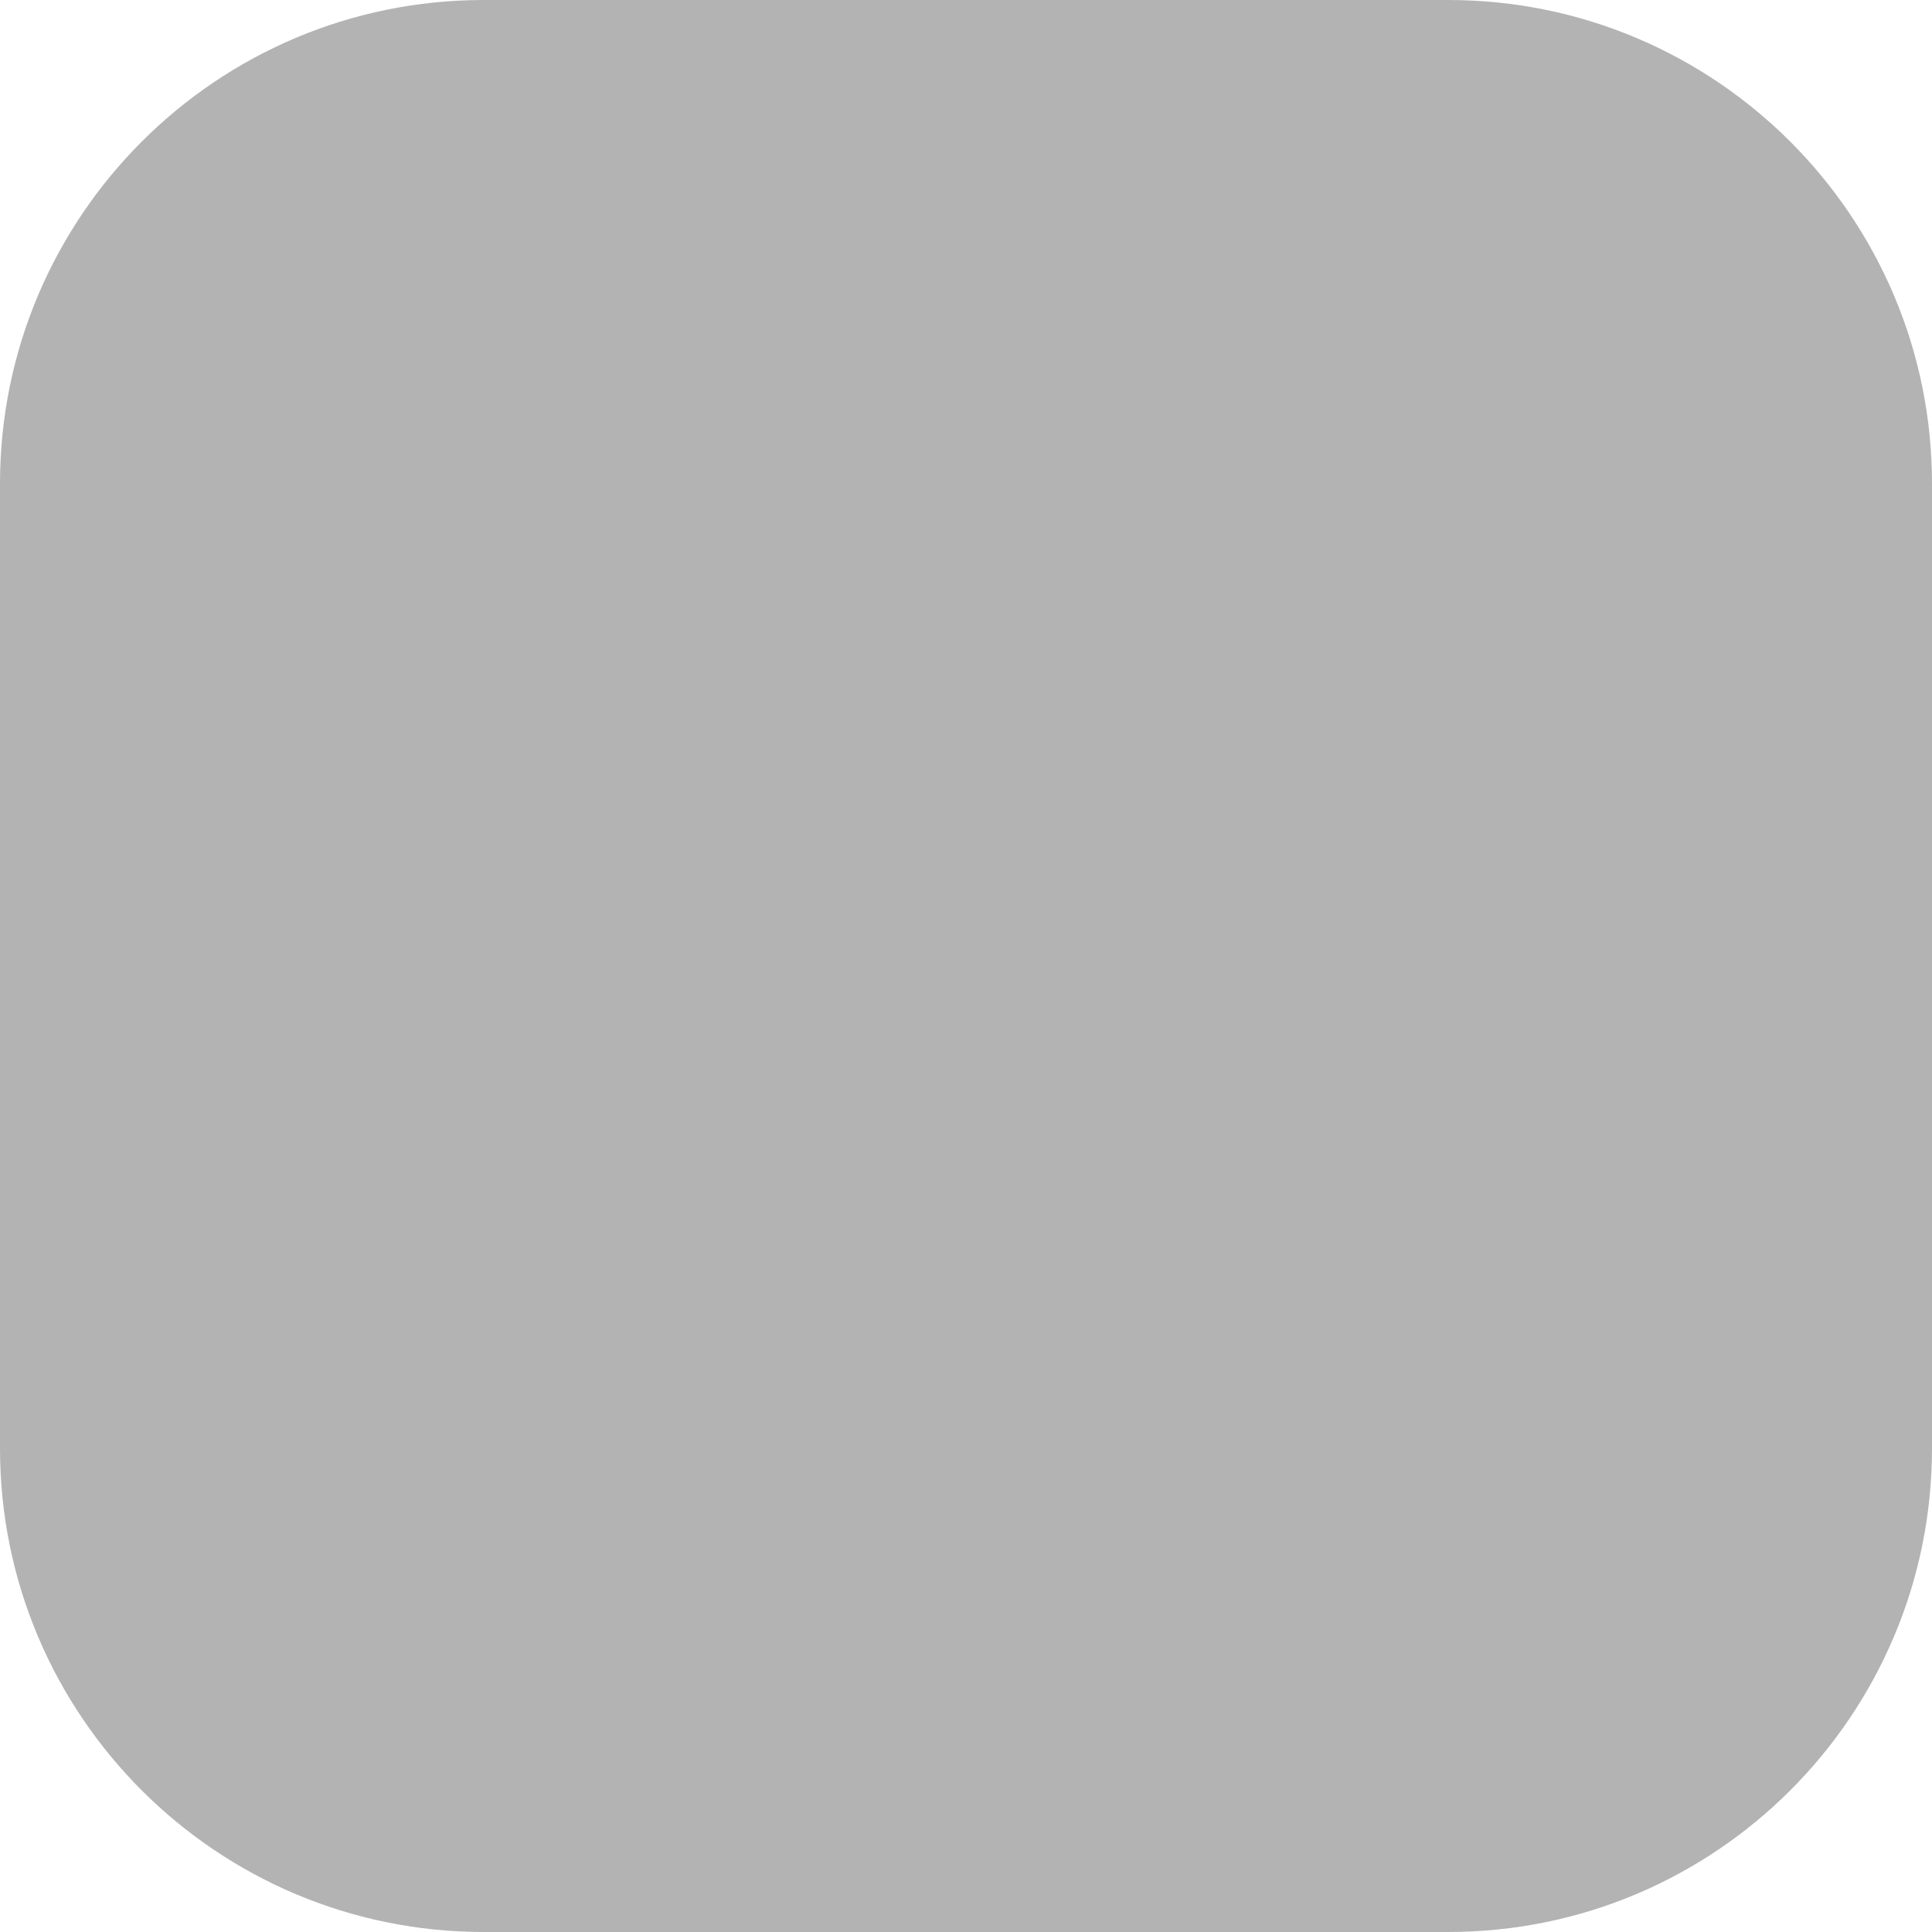
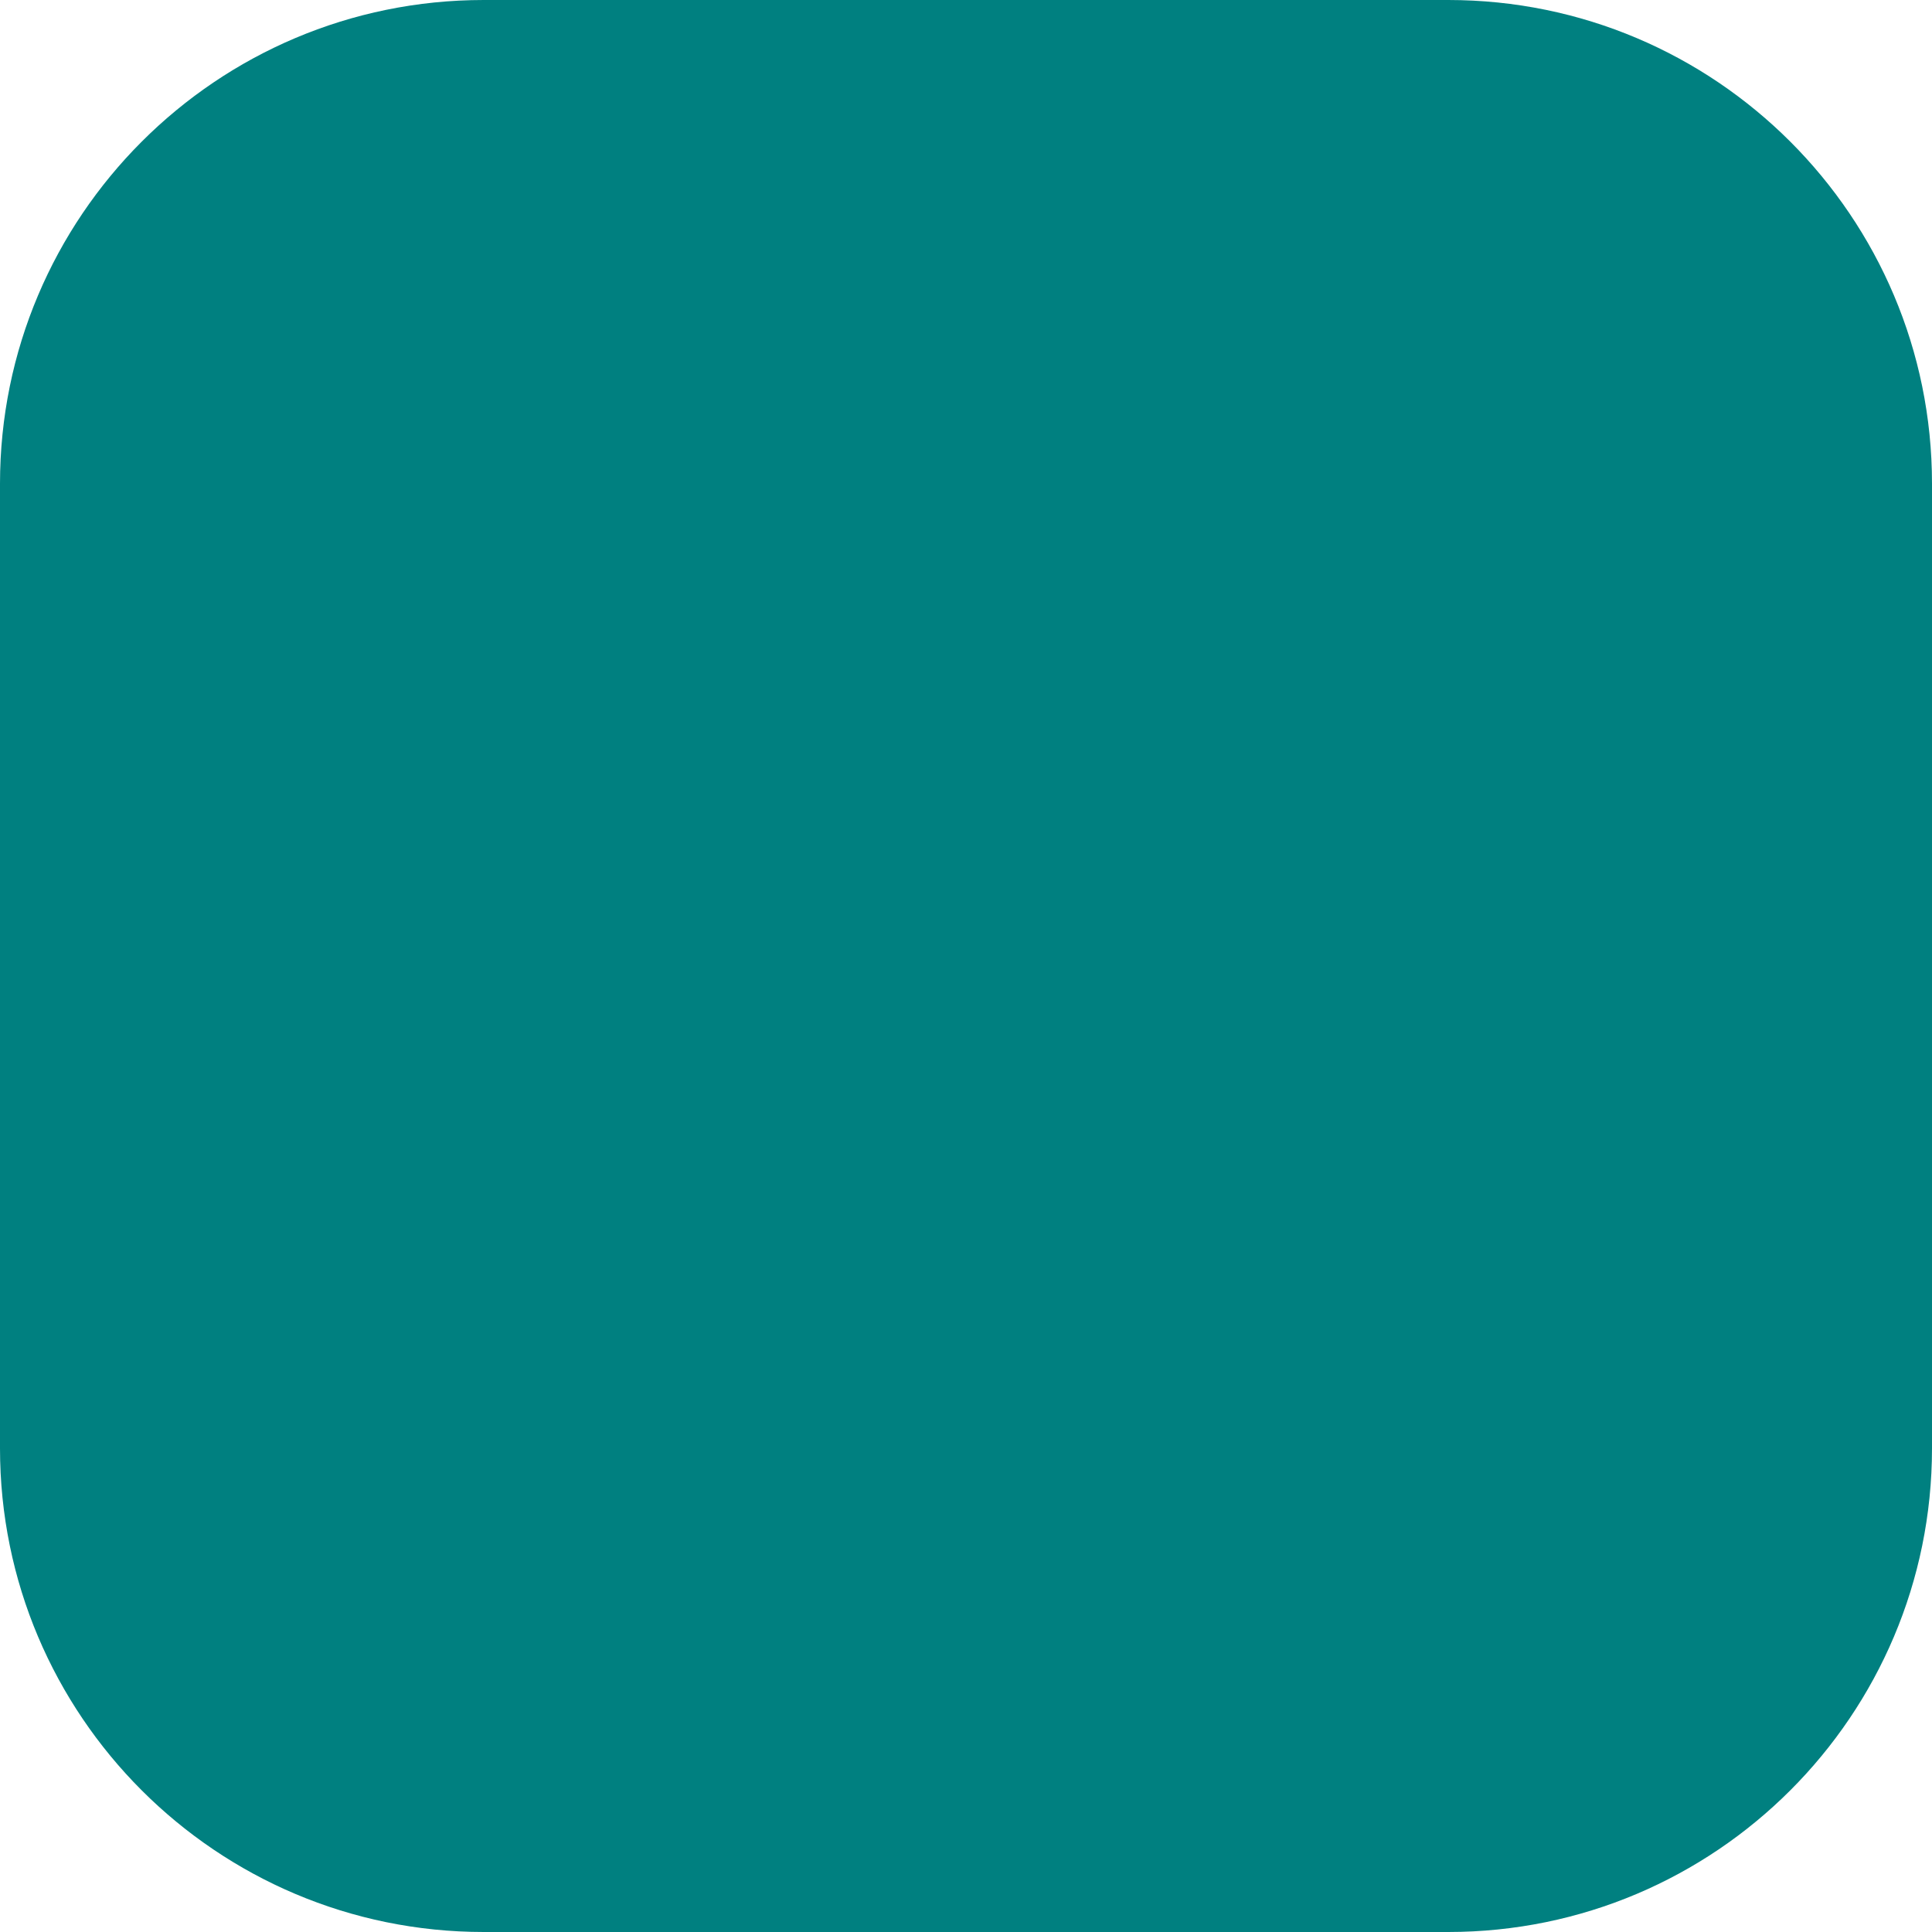
<svg xmlns="http://www.w3.org/2000/svg" version="1.0" width="8" height="8" id="svg6">
  <defs id="defs10" />
-   <rect id="rect1521" width="8" height="8" x="0" y="-4.4408921e-016" rx="2.003" ry="2.003" style="fill:#b3b3b3;fill-opacity:1;stroke-width:0.401" />
+   <rect id="rect1521" width="8" height="8" x="0" y="-4.4408921e-016" rx="2.003" ry="2.003" style="fill:#008080;fill-opacity:1;stroke-width:0.401" />
</svg>
